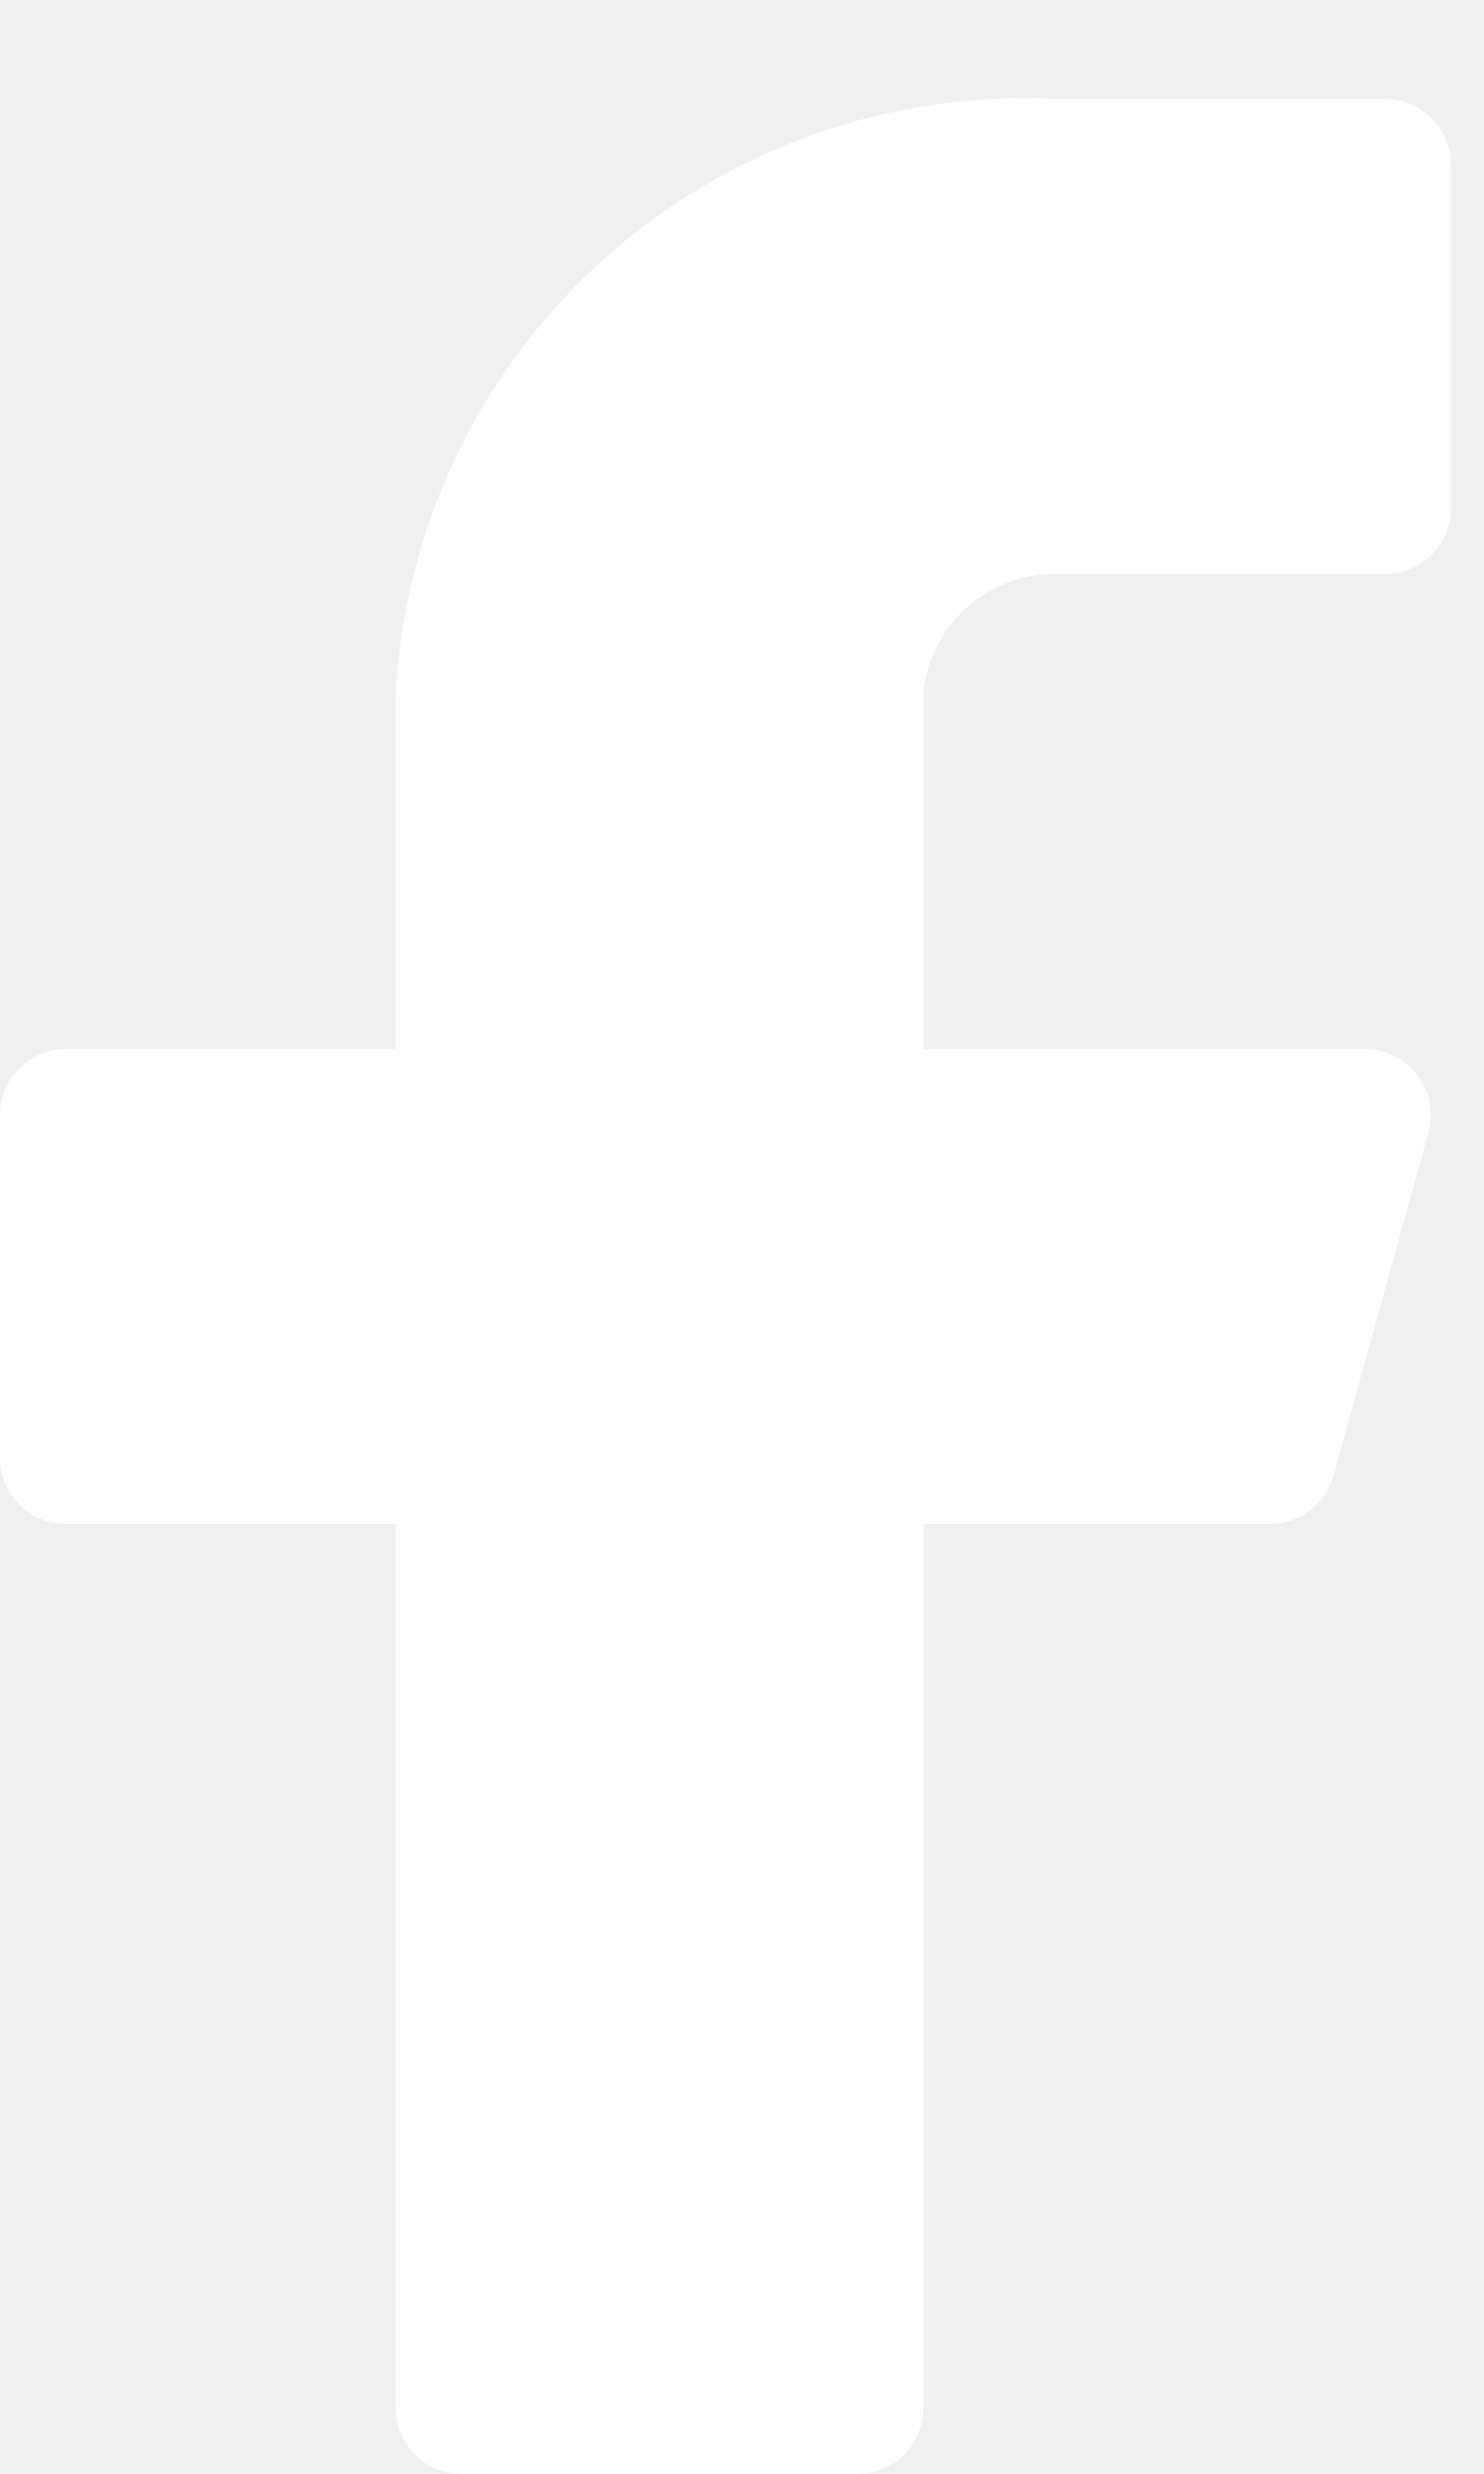
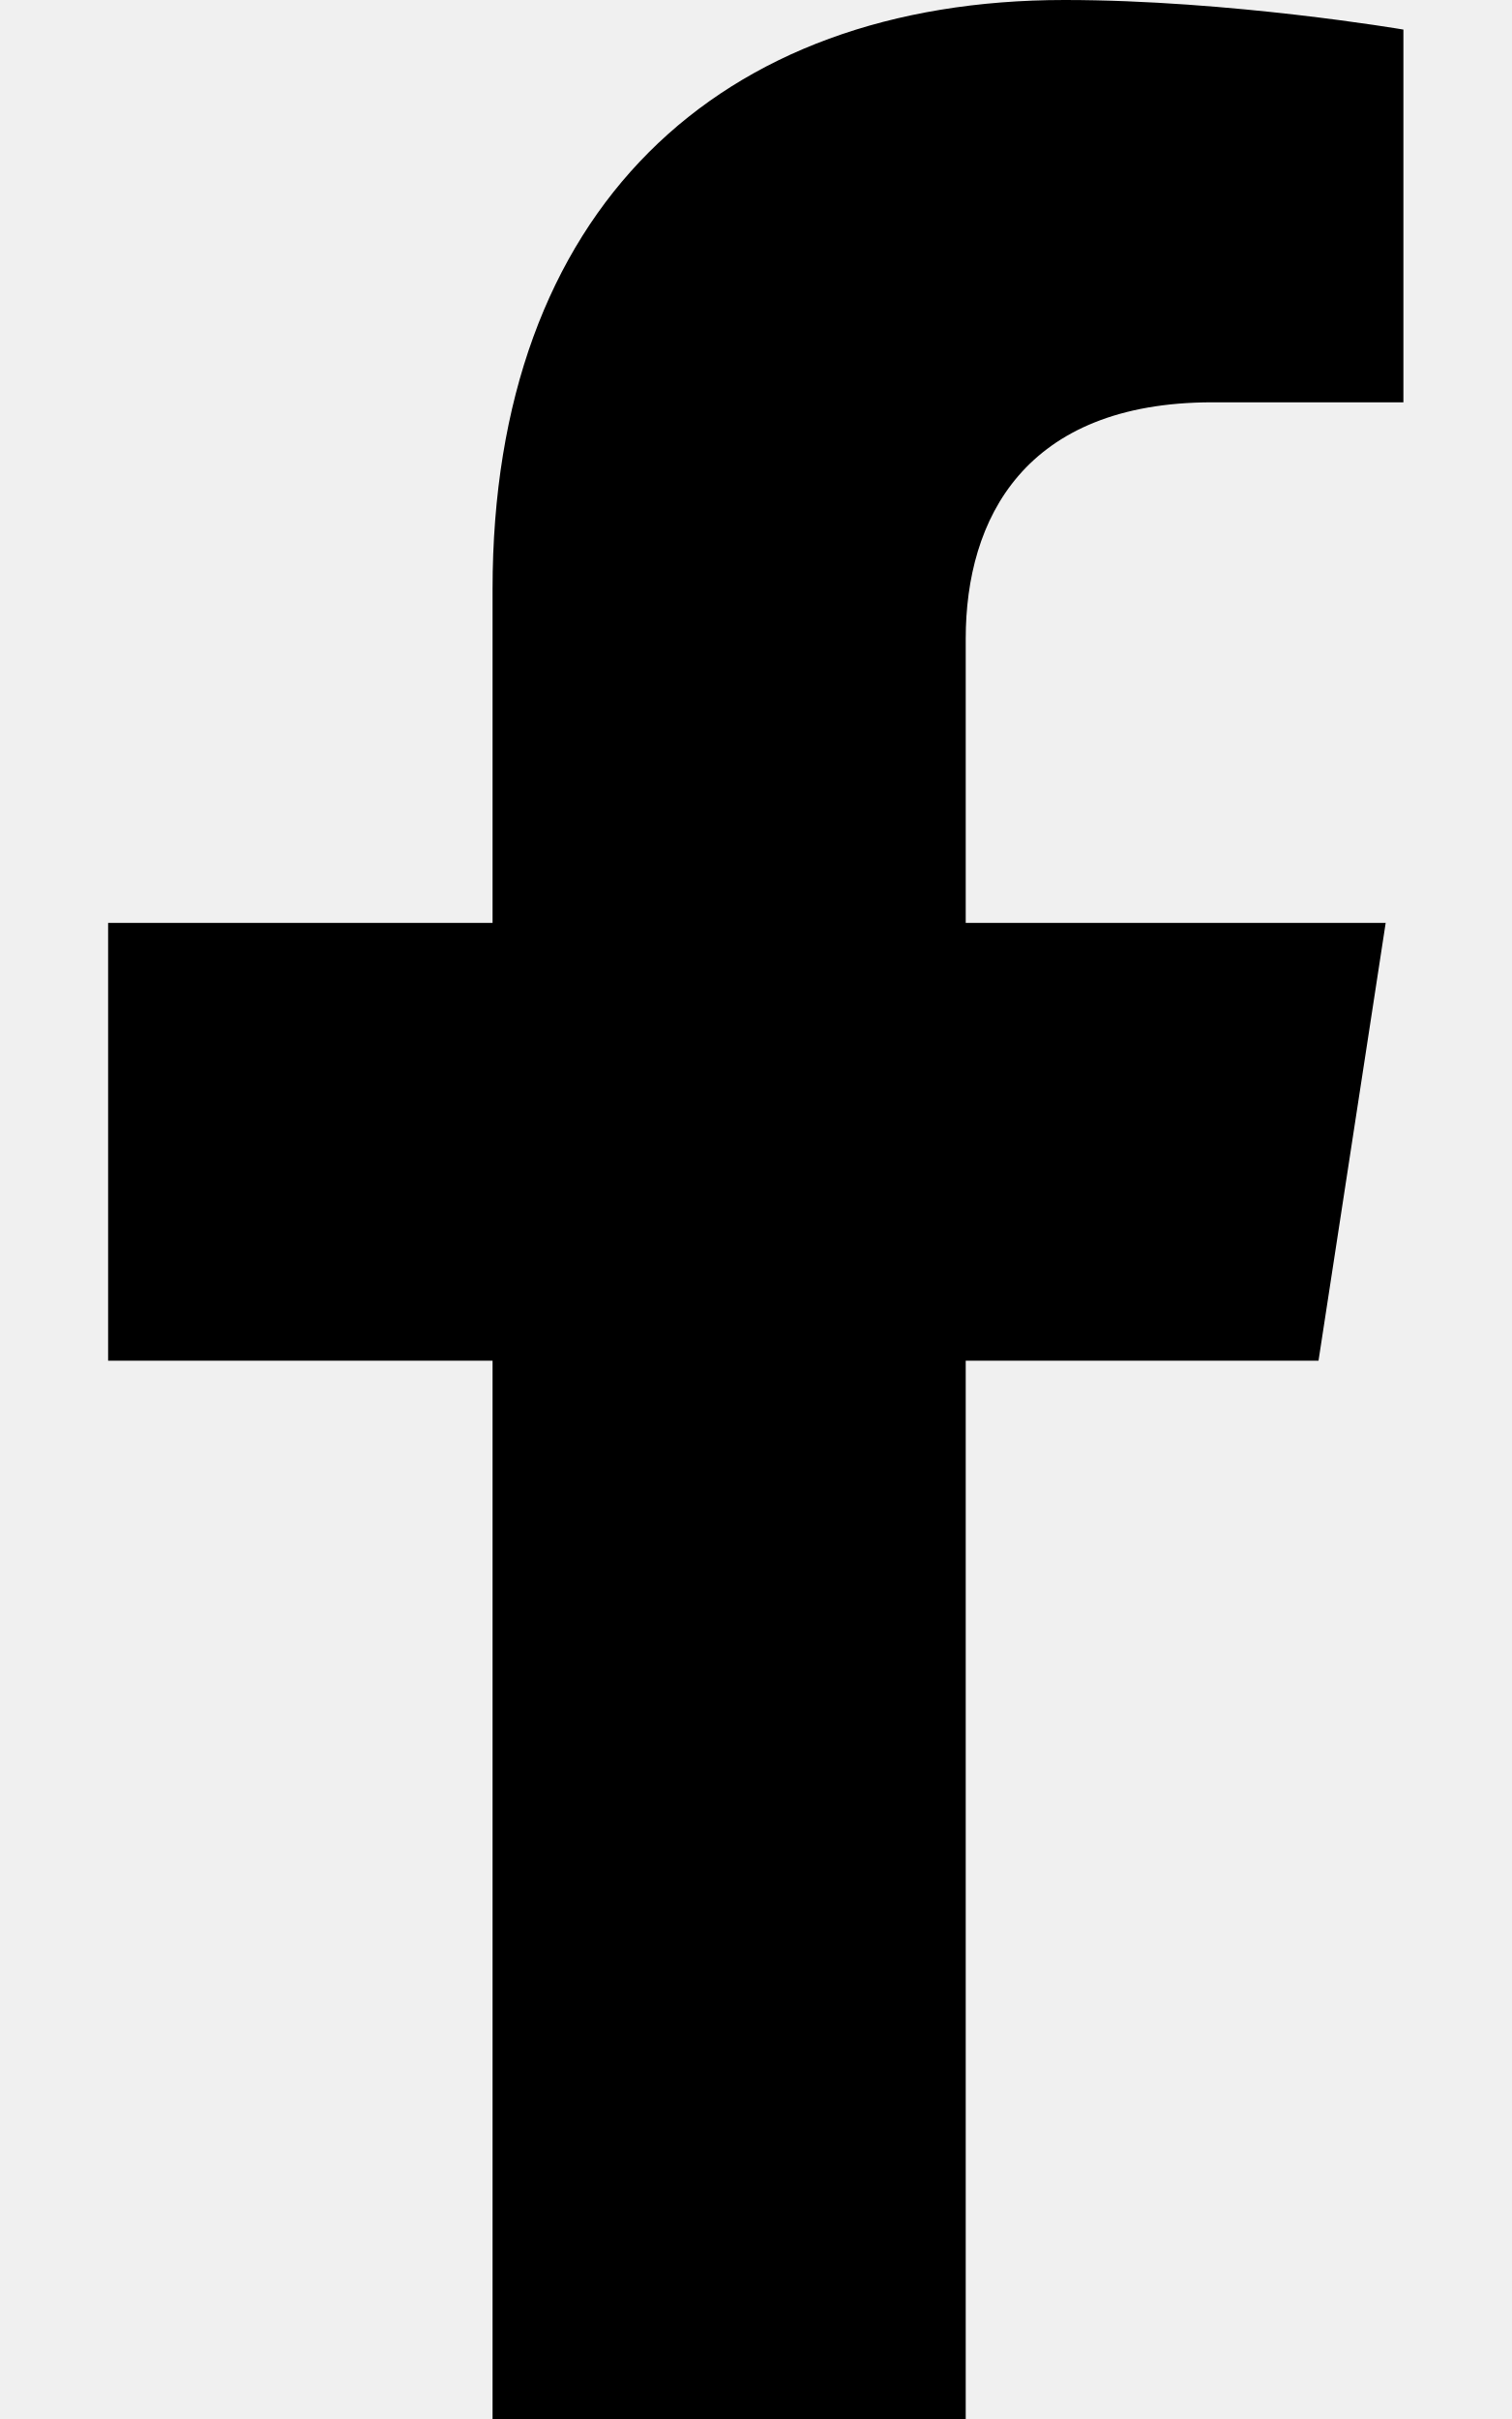
- <svg xmlns="http://www.w3.org/2000/svg" width="15" height="25" viewBox="0 0 15 25" fill="none">
-   <path d="M14.667 1.667C14.667 1.49 14.596 1.32 14.471 1.195C14.346 1.07 14.177 1 14 1H10.667C8.988 0.916 7.345 1.501 6.096 2.625C4.846 3.749 4.093 5.322 4 7V10.6H0.667C0.49 10.6 0.32 10.67 0.195 10.795C0.07 10.92 0 11.09 0 11.267V14.733C0 14.91 0.07 15.08 0.195 15.205C0.32 15.33 0.49 15.4 0.667 15.4H4V24.333C4 24.51 4.07 24.68 4.195 24.805C4.32 24.93 4.49 25 4.667 25H8.667C8.843 25 9.013 24.93 9.138 24.805C9.263 24.68 9.333 24.51 9.333 24.333V15.4H12.827C12.975 15.402 13.12 15.355 13.238 15.265C13.356 15.176 13.441 15.05 13.48 14.907L14.44 11.44C14.466 11.342 14.47 11.238 14.45 11.138C14.431 11.038 14.388 10.944 14.326 10.863C14.265 10.782 14.185 10.716 14.094 10.67C14.002 10.625 13.902 10.601 13.8 10.6H9.333V7C9.367 6.67 9.521 6.364 9.768 6.142C10.015 5.92 10.335 5.798 10.667 5.8H14C14.177 5.8 14.346 5.73 14.471 5.605C14.596 5.48 14.667 5.31 14.667 5.133V1.667Z" fill="white" />
+ <svg xmlns="http://www.w3.org/2000/svg" aria-hidden="true" focusable="false" data-prefix="fab" data-icon="facebook-f" class="svg-inline--fa fa-facebook-f fa-w-10" role="img" viewBox="0 0 320 512">
+   <path fill="currentColor" d="M279.14 288l14.22-92.66h-88.91v-60.13c0-25.35 12.42-50.06 52.24-50.06h40.42V6.26S260.43 0 225.36 0c-73.22 0-121.08 44.38-121.08 124.72v70.62H22.89V288h81.39v224h100.17V288z" />
</svg>
